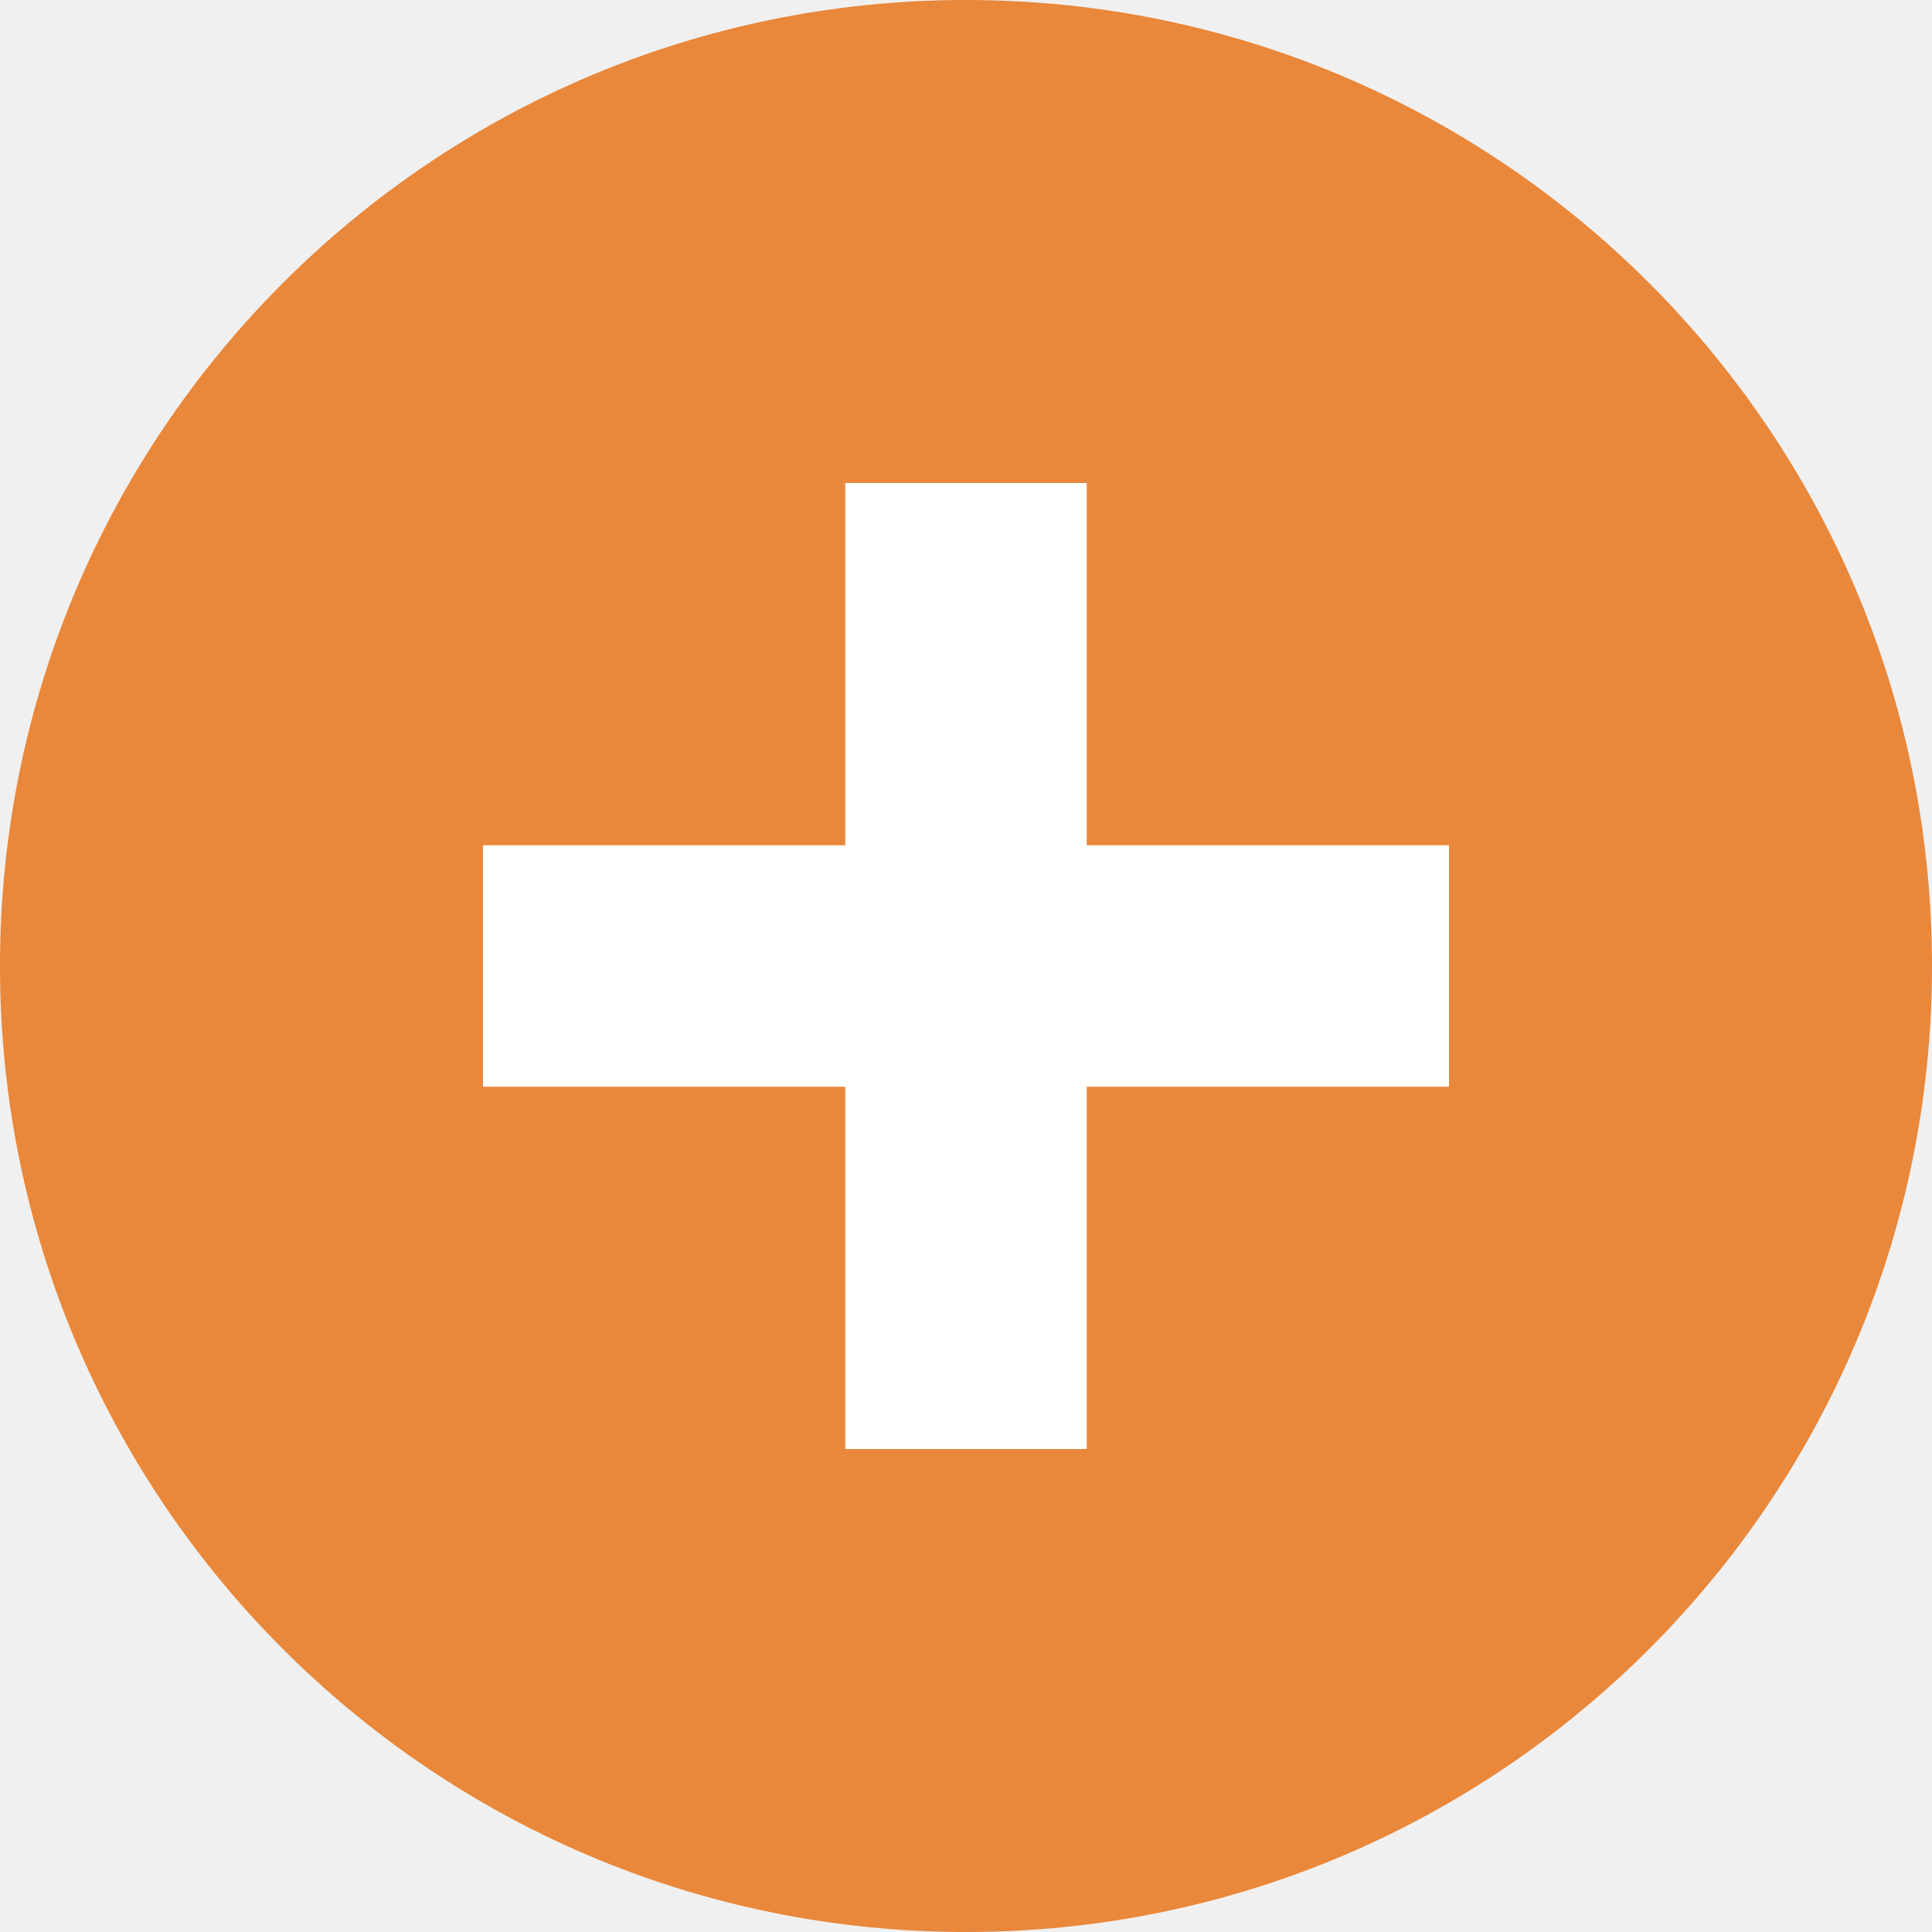
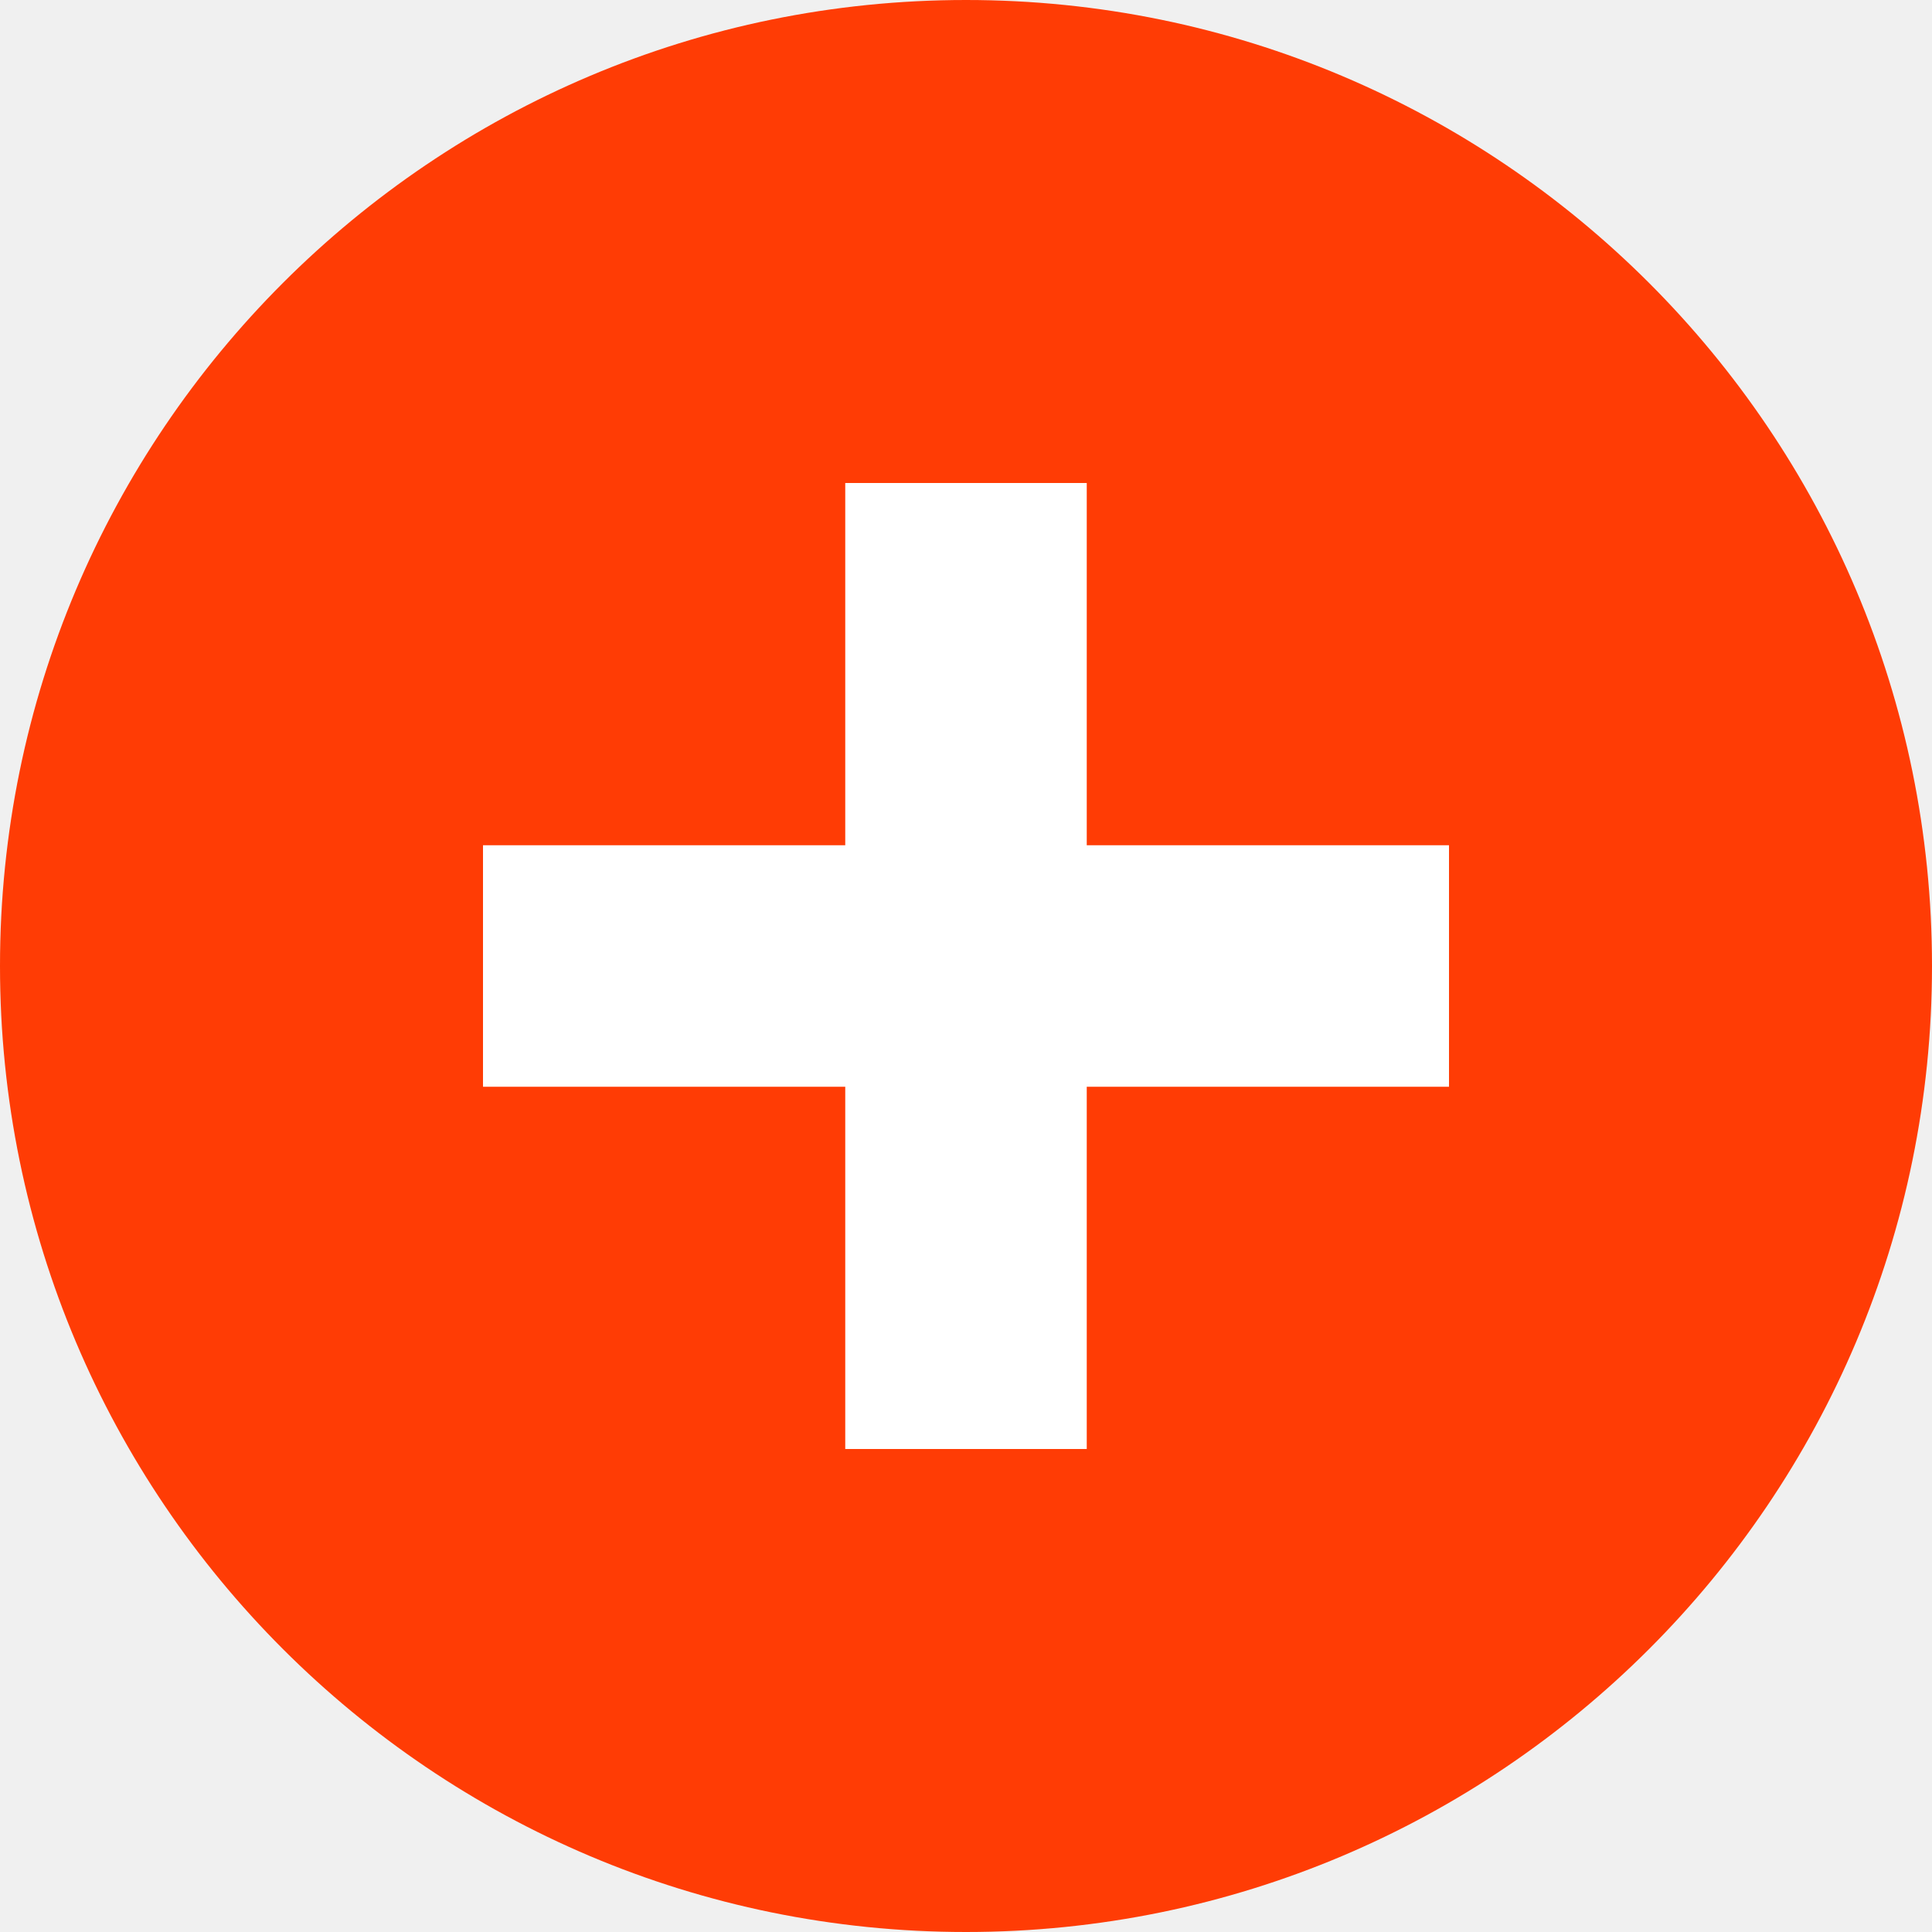
<svg xmlns="http://www.w3.org/2000/svg" width="16" height="16" version="1.1" viewBox="0 0 16 16">
-   <circle cx="8" cy="8" r="8" fill="#E9873A" />
+   <circle cx="8" cy="8" r="8" fill="#ff3c05" />
  <path d="m7 4v3h-3v2h3v3h2v-3h3v-2h-3v-3z" fill="#ffffff" />
</svg>
